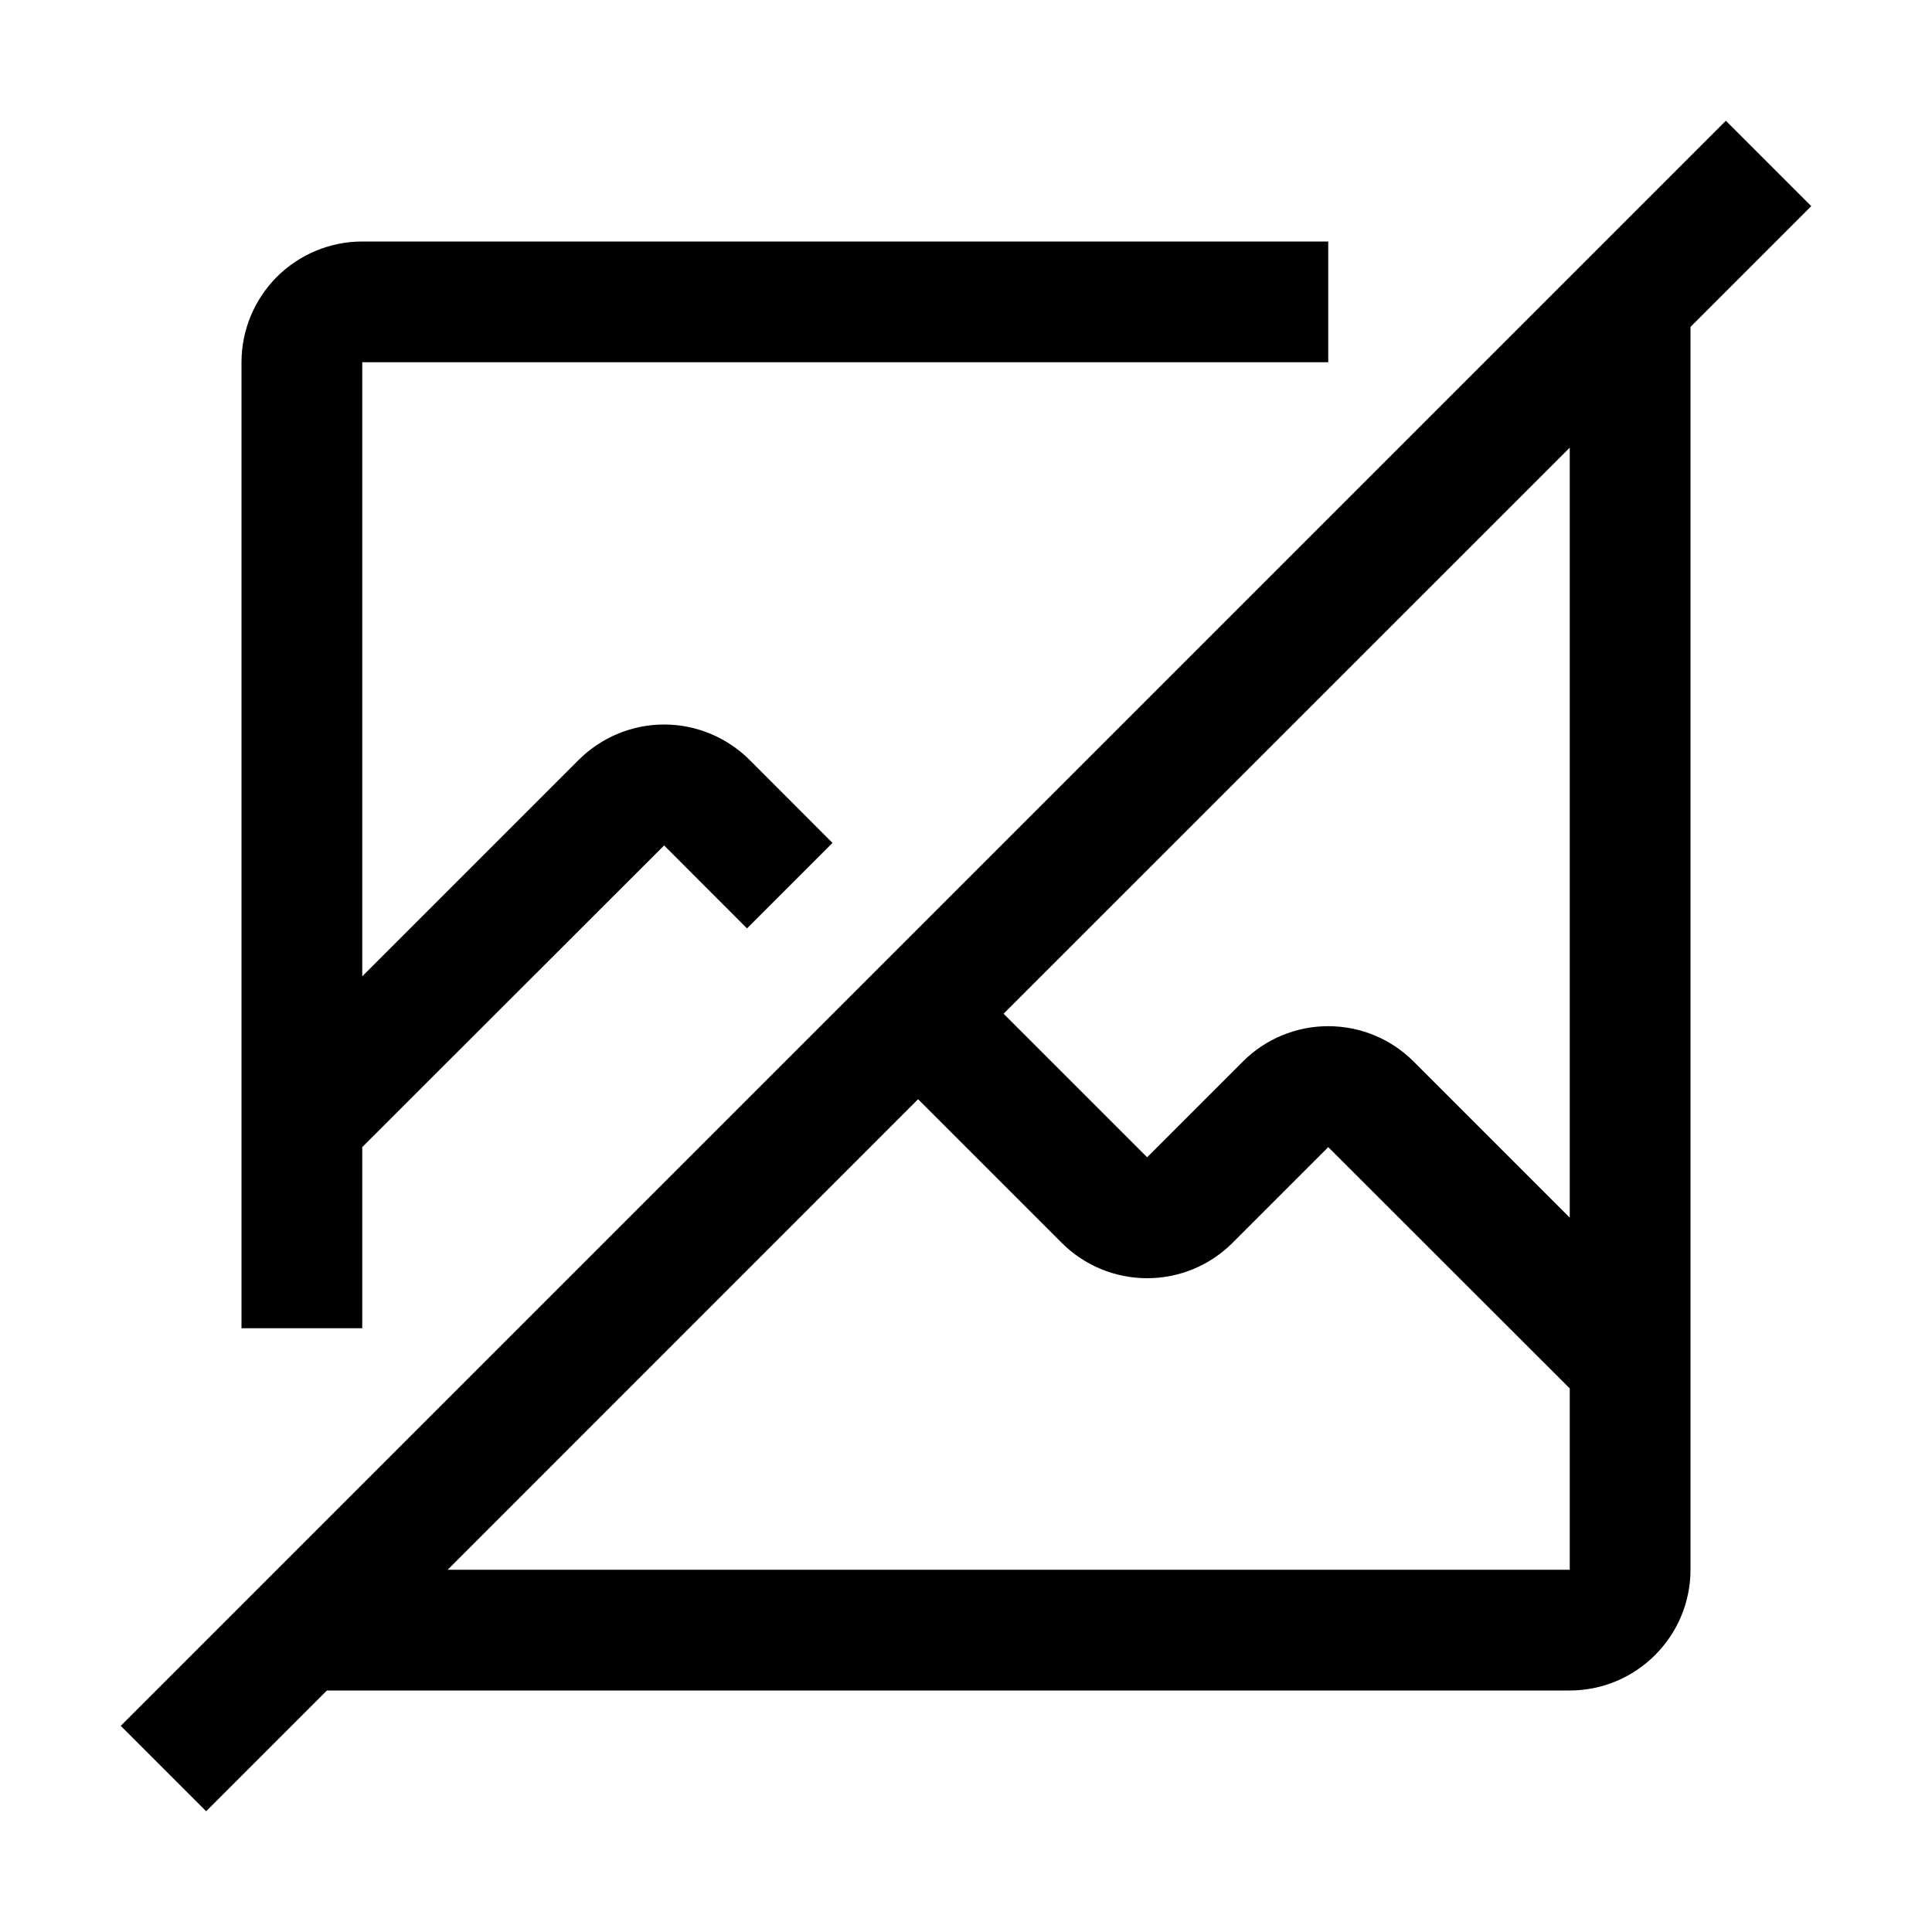
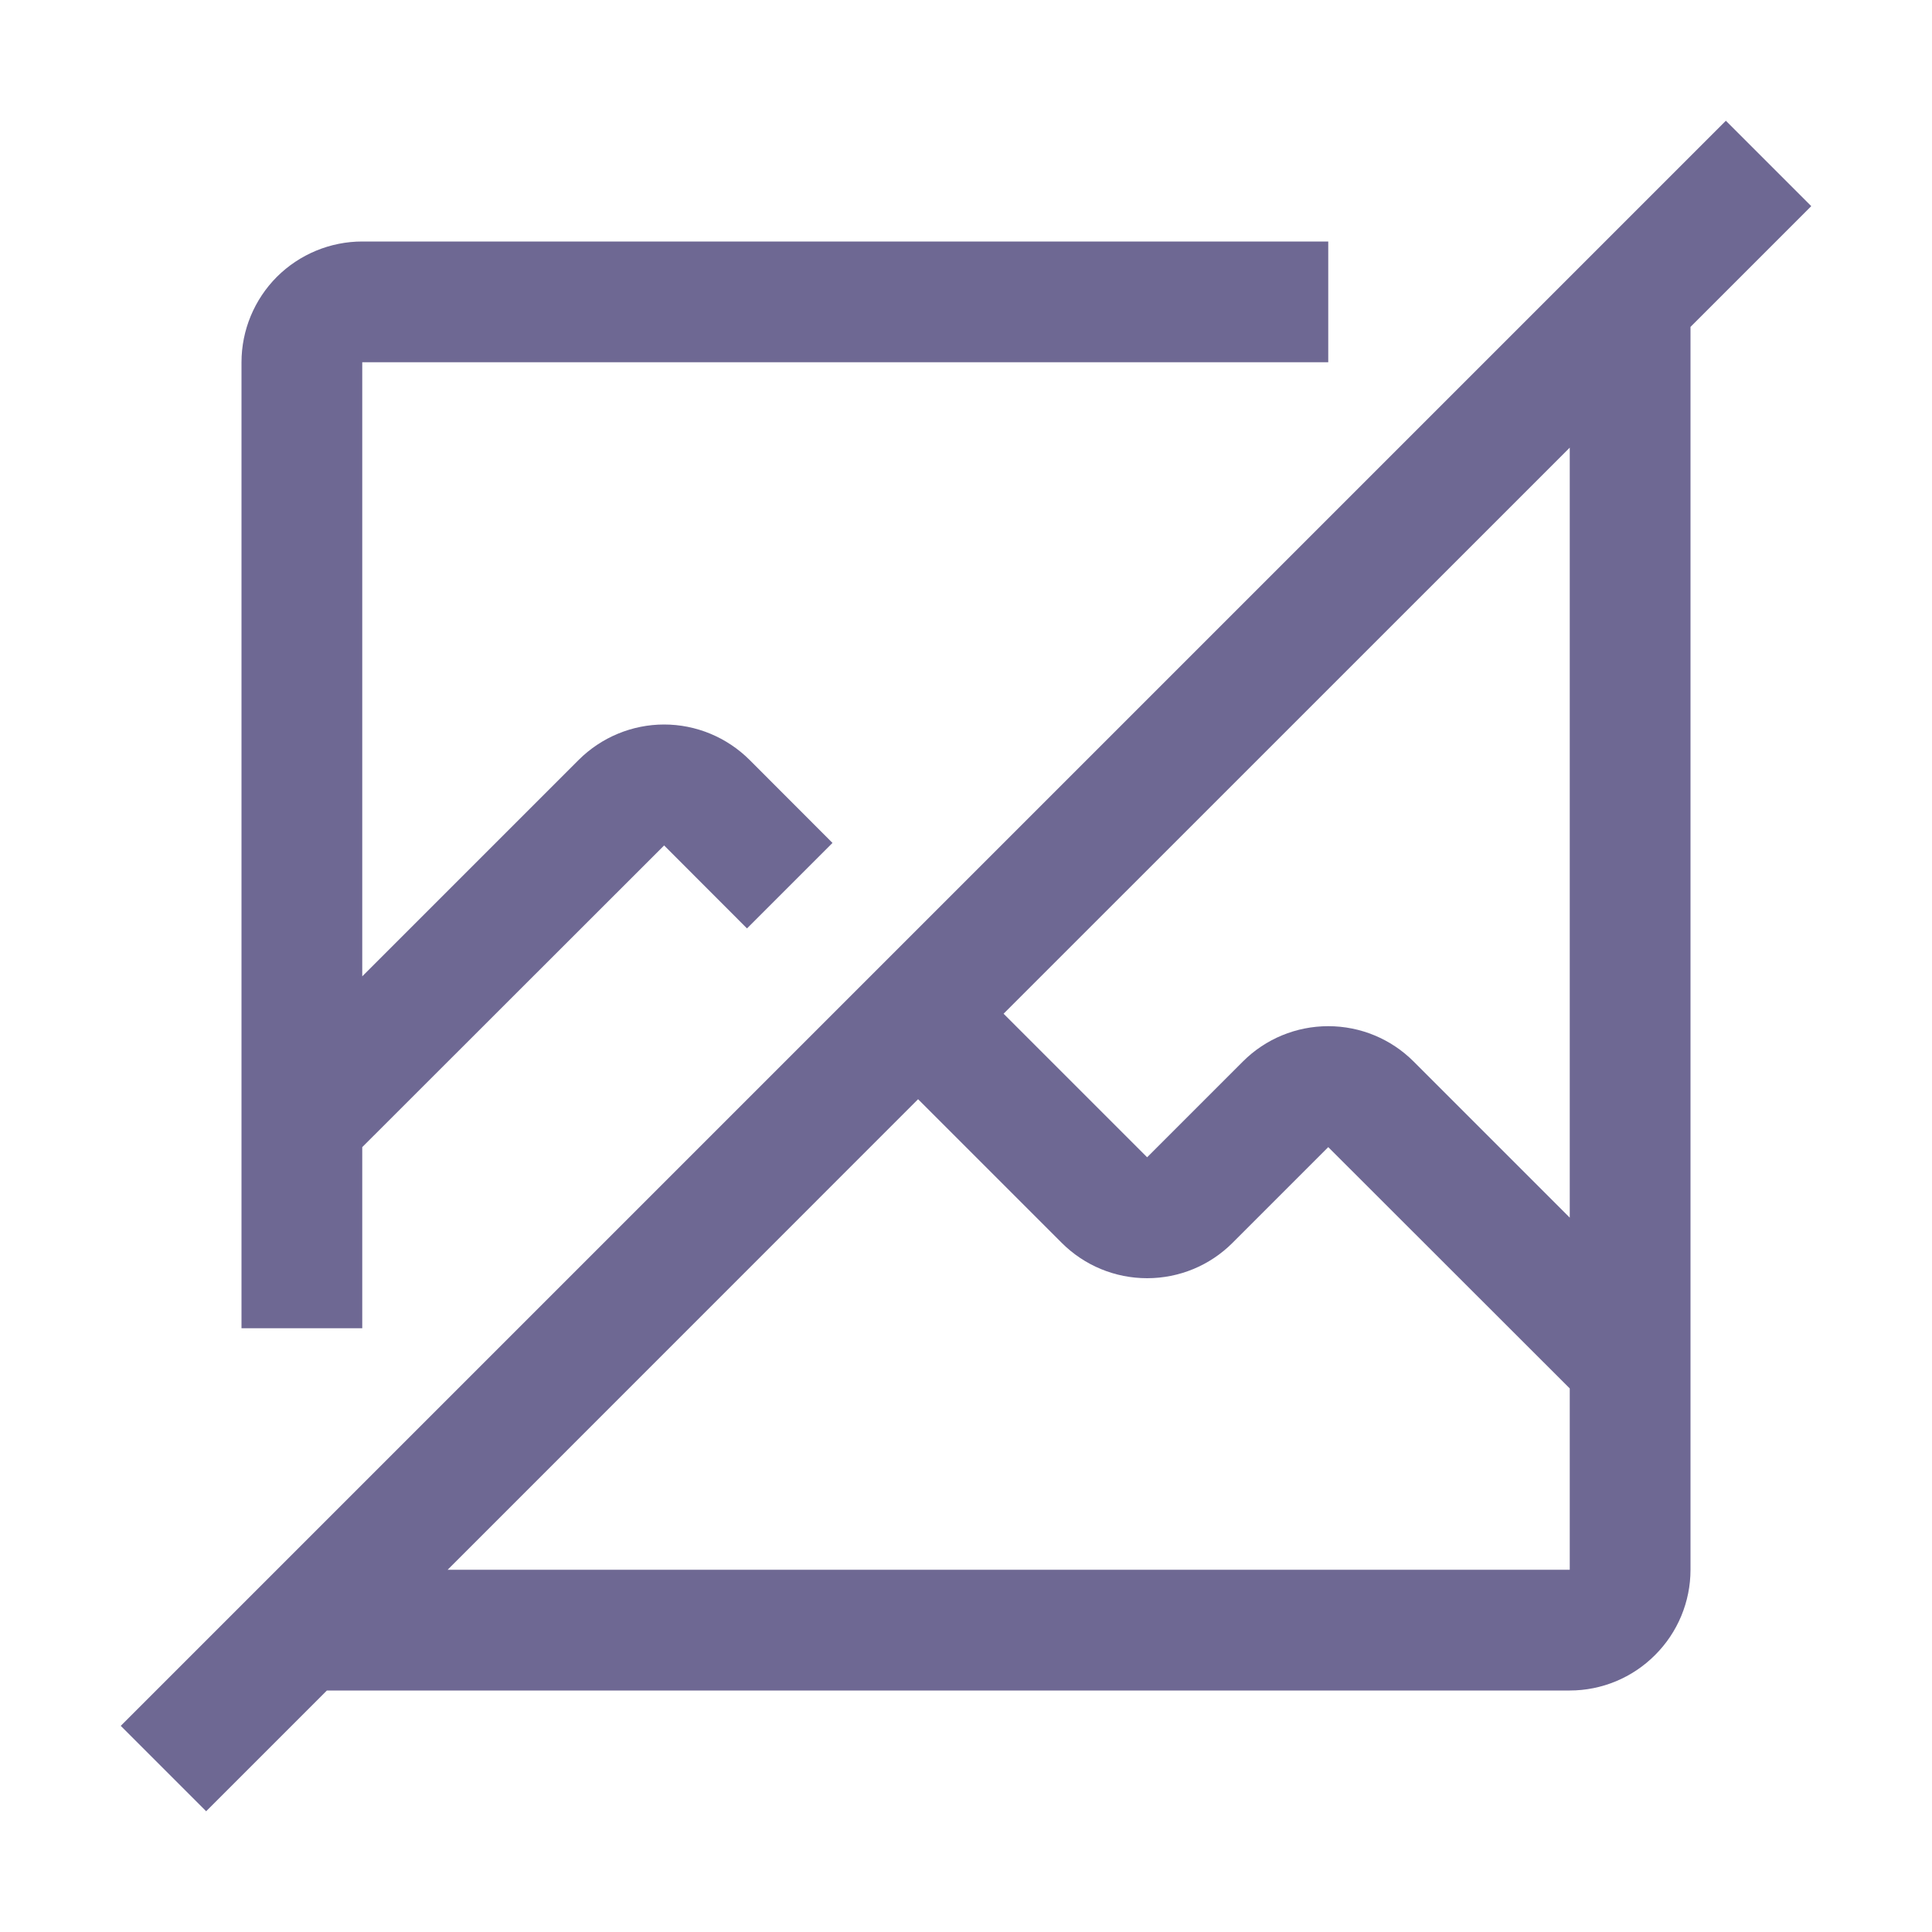
- <svg xmlns="http://www.w3.org/2000/svg" width="20" height="20" viewBox="0 0 20 20" fill="currentColor">
-   <path d="M18.75 2.134L17.866 1.25L1.25 17.866L2.134 18.75L3.384 17.5H16.25C16.581 17.5 16.899 17.368 17.133 17.133C17.368 16.899 17.5 16.581 17.5 16.25V3.384L18.75 2.134ZM16.25 16.25H4.634L9.504 11.379L10.991 12.866C11.226 13.101 11.543 13.232 11.875 13.232C12.207 13.232 12.524 13.101 12.759 12.866L13.75 11.875L16.25 14.373V16.25ZM16.25 12.605L14.634 10.989C14.399 10.754 14.082 10.623 13.75 10.623C13.418 10.623 13.101 10.754 12.866 10.989L11.875 11.98L10.389 10.494L16.25 4.634V12.605Z" />
-   <path d="M3.75 13.75V11.875L6.875 8.752L7.733 9.611L8.618 8.726L7.759 7.866C7.524 7.632 7.206 7.5 6.875 7.5C6.544 7.5 6.226 7.632 5.991 7.866L3.75 10.107V3.75H13.75V2.5H3.75C3.419 2.5 3.101 2.632 2.866 2.866C2.632 3.101 2.5 3.419 2.5 3.75V13.75H3.75Z" />
+ <svg xmlns="http://www.w3.org/2000/svg" width="20" height="20" viewBox="0 0 20 20" fill="none">
+   <path d="M18.75 2.134L17.866 1.25L1.25 17.866L2.134 18.75L3.384 17.5H16.25C16.581 17.5 16.899 17.368 17.133 17.133C17.368 16.899 17.5 16.581 17.5 16.25V3.384L18.75 2.134ZM16.25 16.25H4.634L9.504 11.379L10.991 12.866C11.226 13.101 11.543 13.232 11.875 13.232C12.207 13.232 12.524 13.101 12.759 12.866L13.75 11.875L16.25 14.373V16.25ZM16.25 12.605L14.634 10.989C14.399 10.754 14.082 10.623 13.75 10.623C13.418 10.623 13.101 10.754 12.866 10.989L11.875 11.98L10.389 10.494L16.25 4.634V12.605Z" fill="#6E6893" />
+   <path d="M3.75 13.75V11.875L6.875 8.752L7.733 9.611L8.618 8.726L7.759 7.866C7.524 7.632 7.206 7.5 6.875 7.5C6.544 7.5 6.226 7.632 5.991 7.866L3.75 10.107V3.75H13.75V2.5H3.75C3.419 2.5 3.101 2.632 2.866 2.866C2.632 3.101 2.5 3.419 2.5 3.75V13.75H3.75Z" fill="#6E6893" />
</svg>
